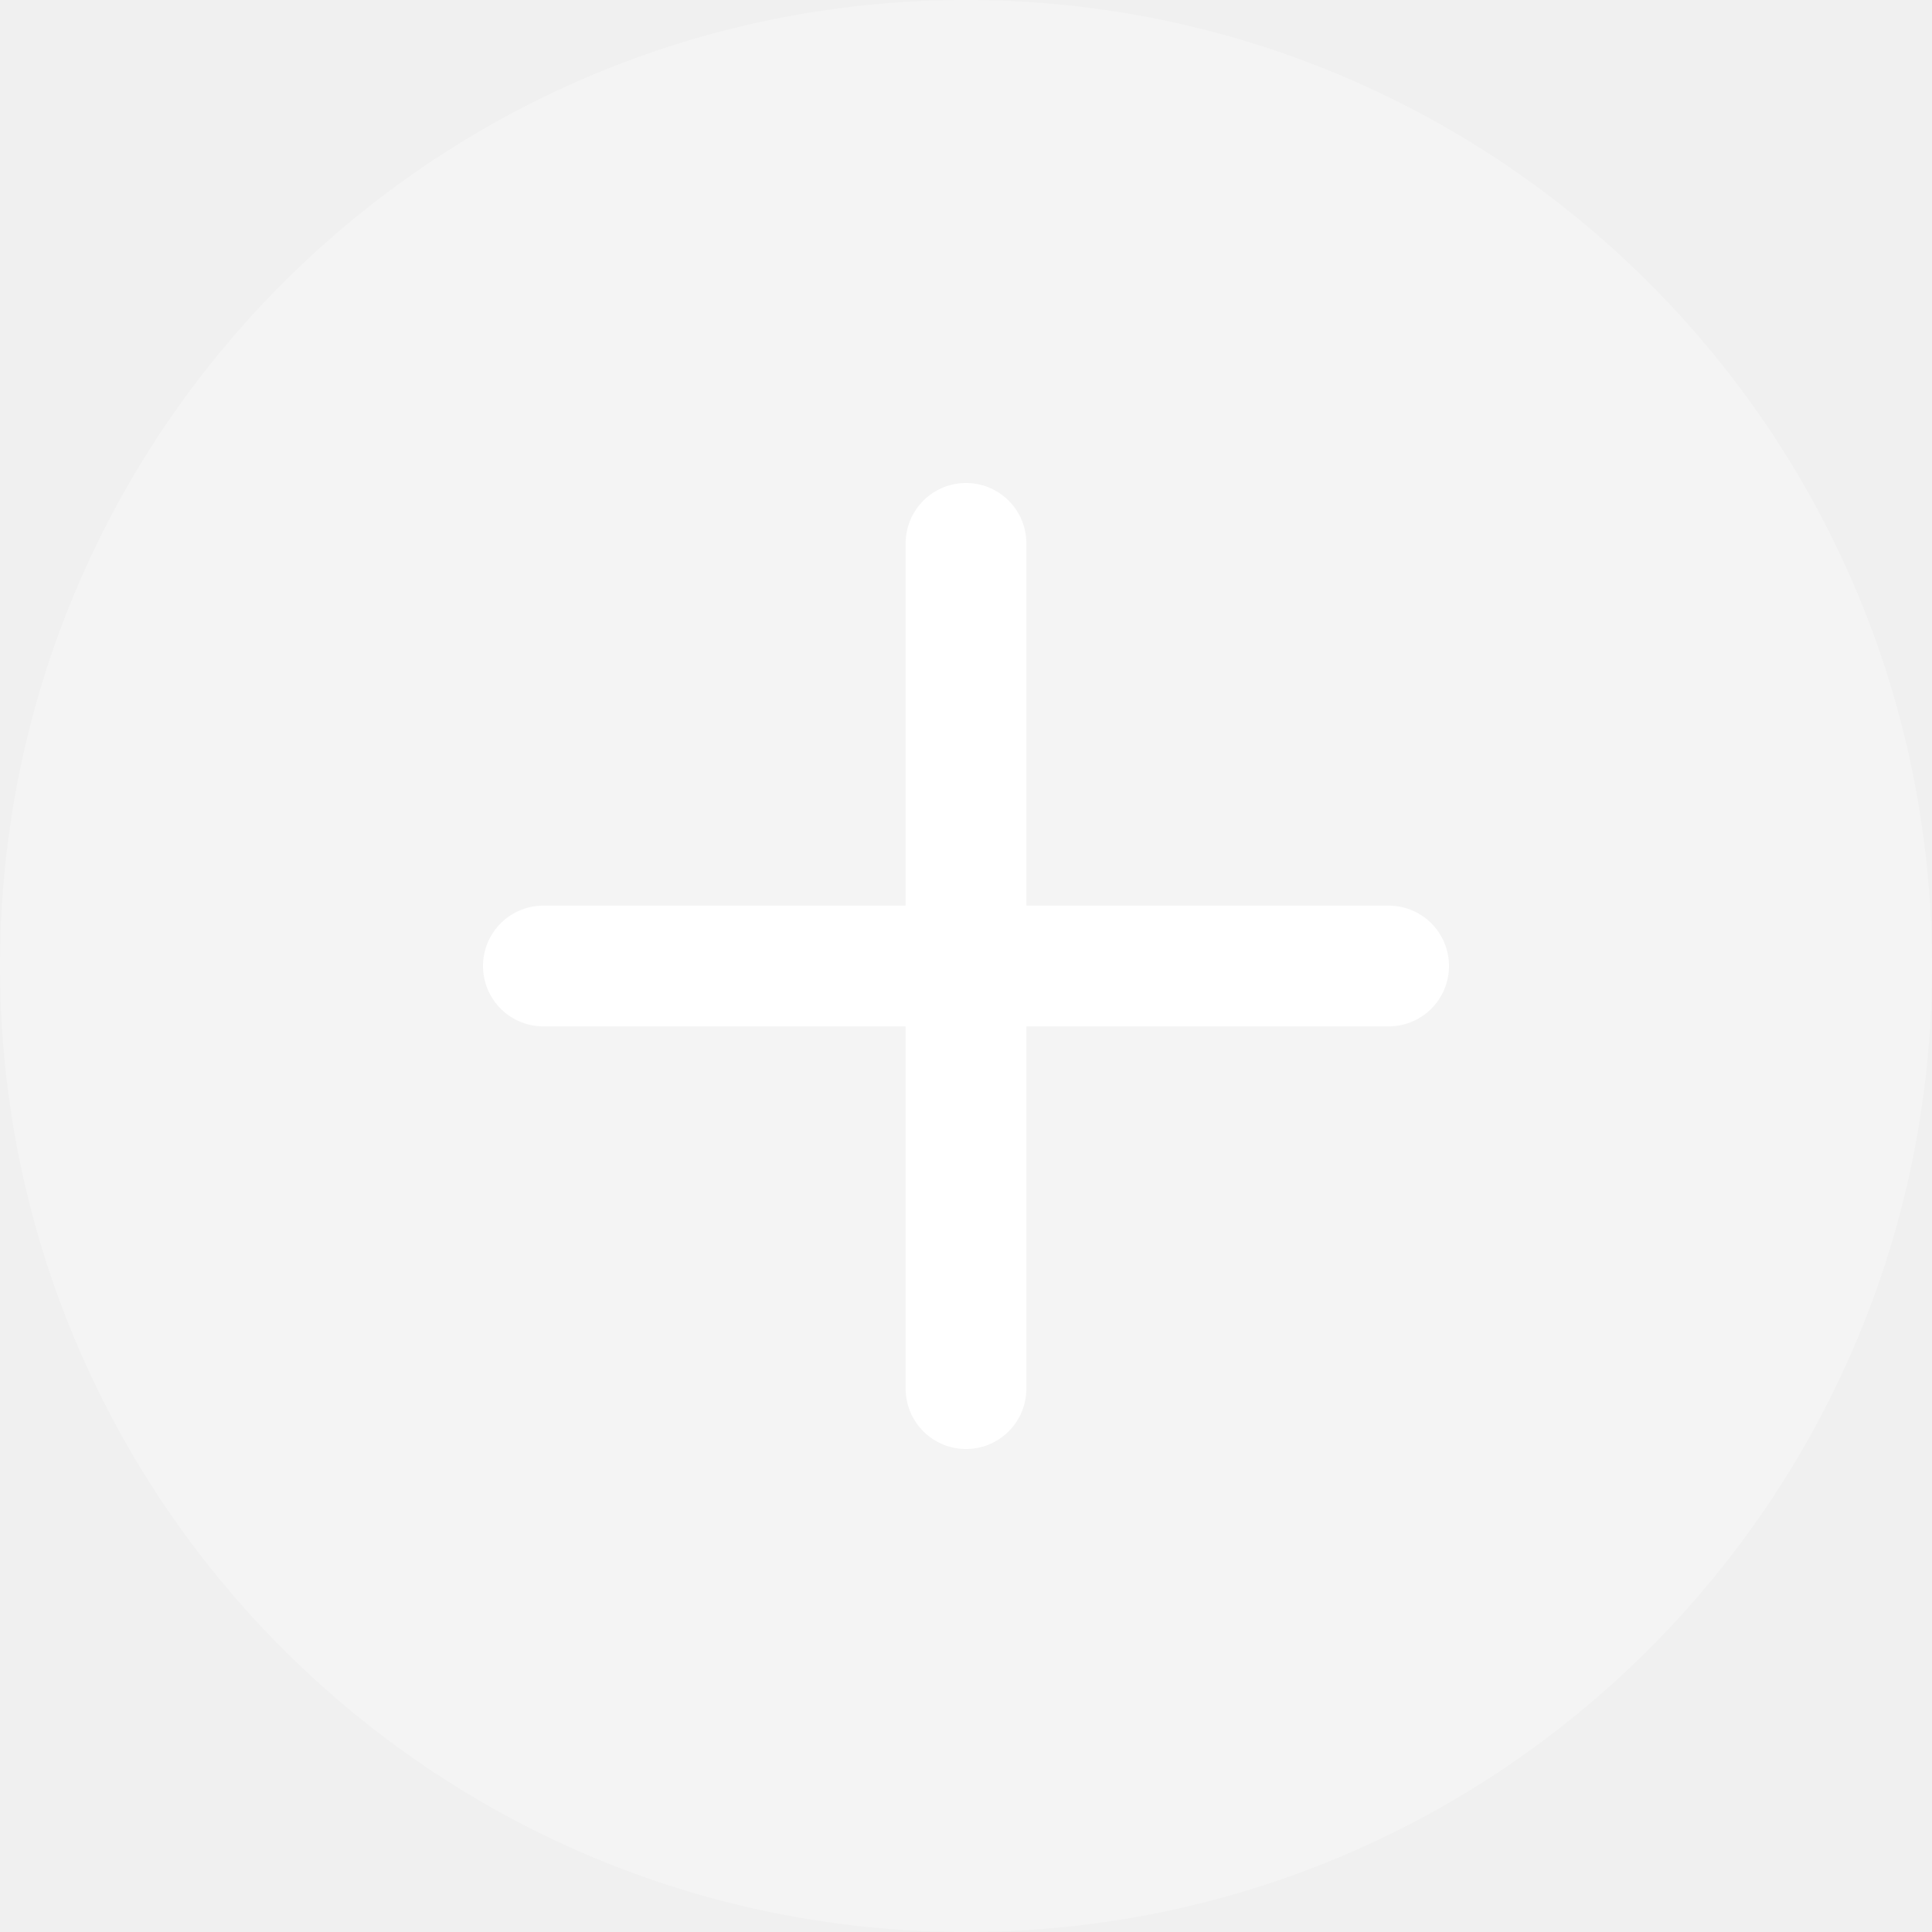
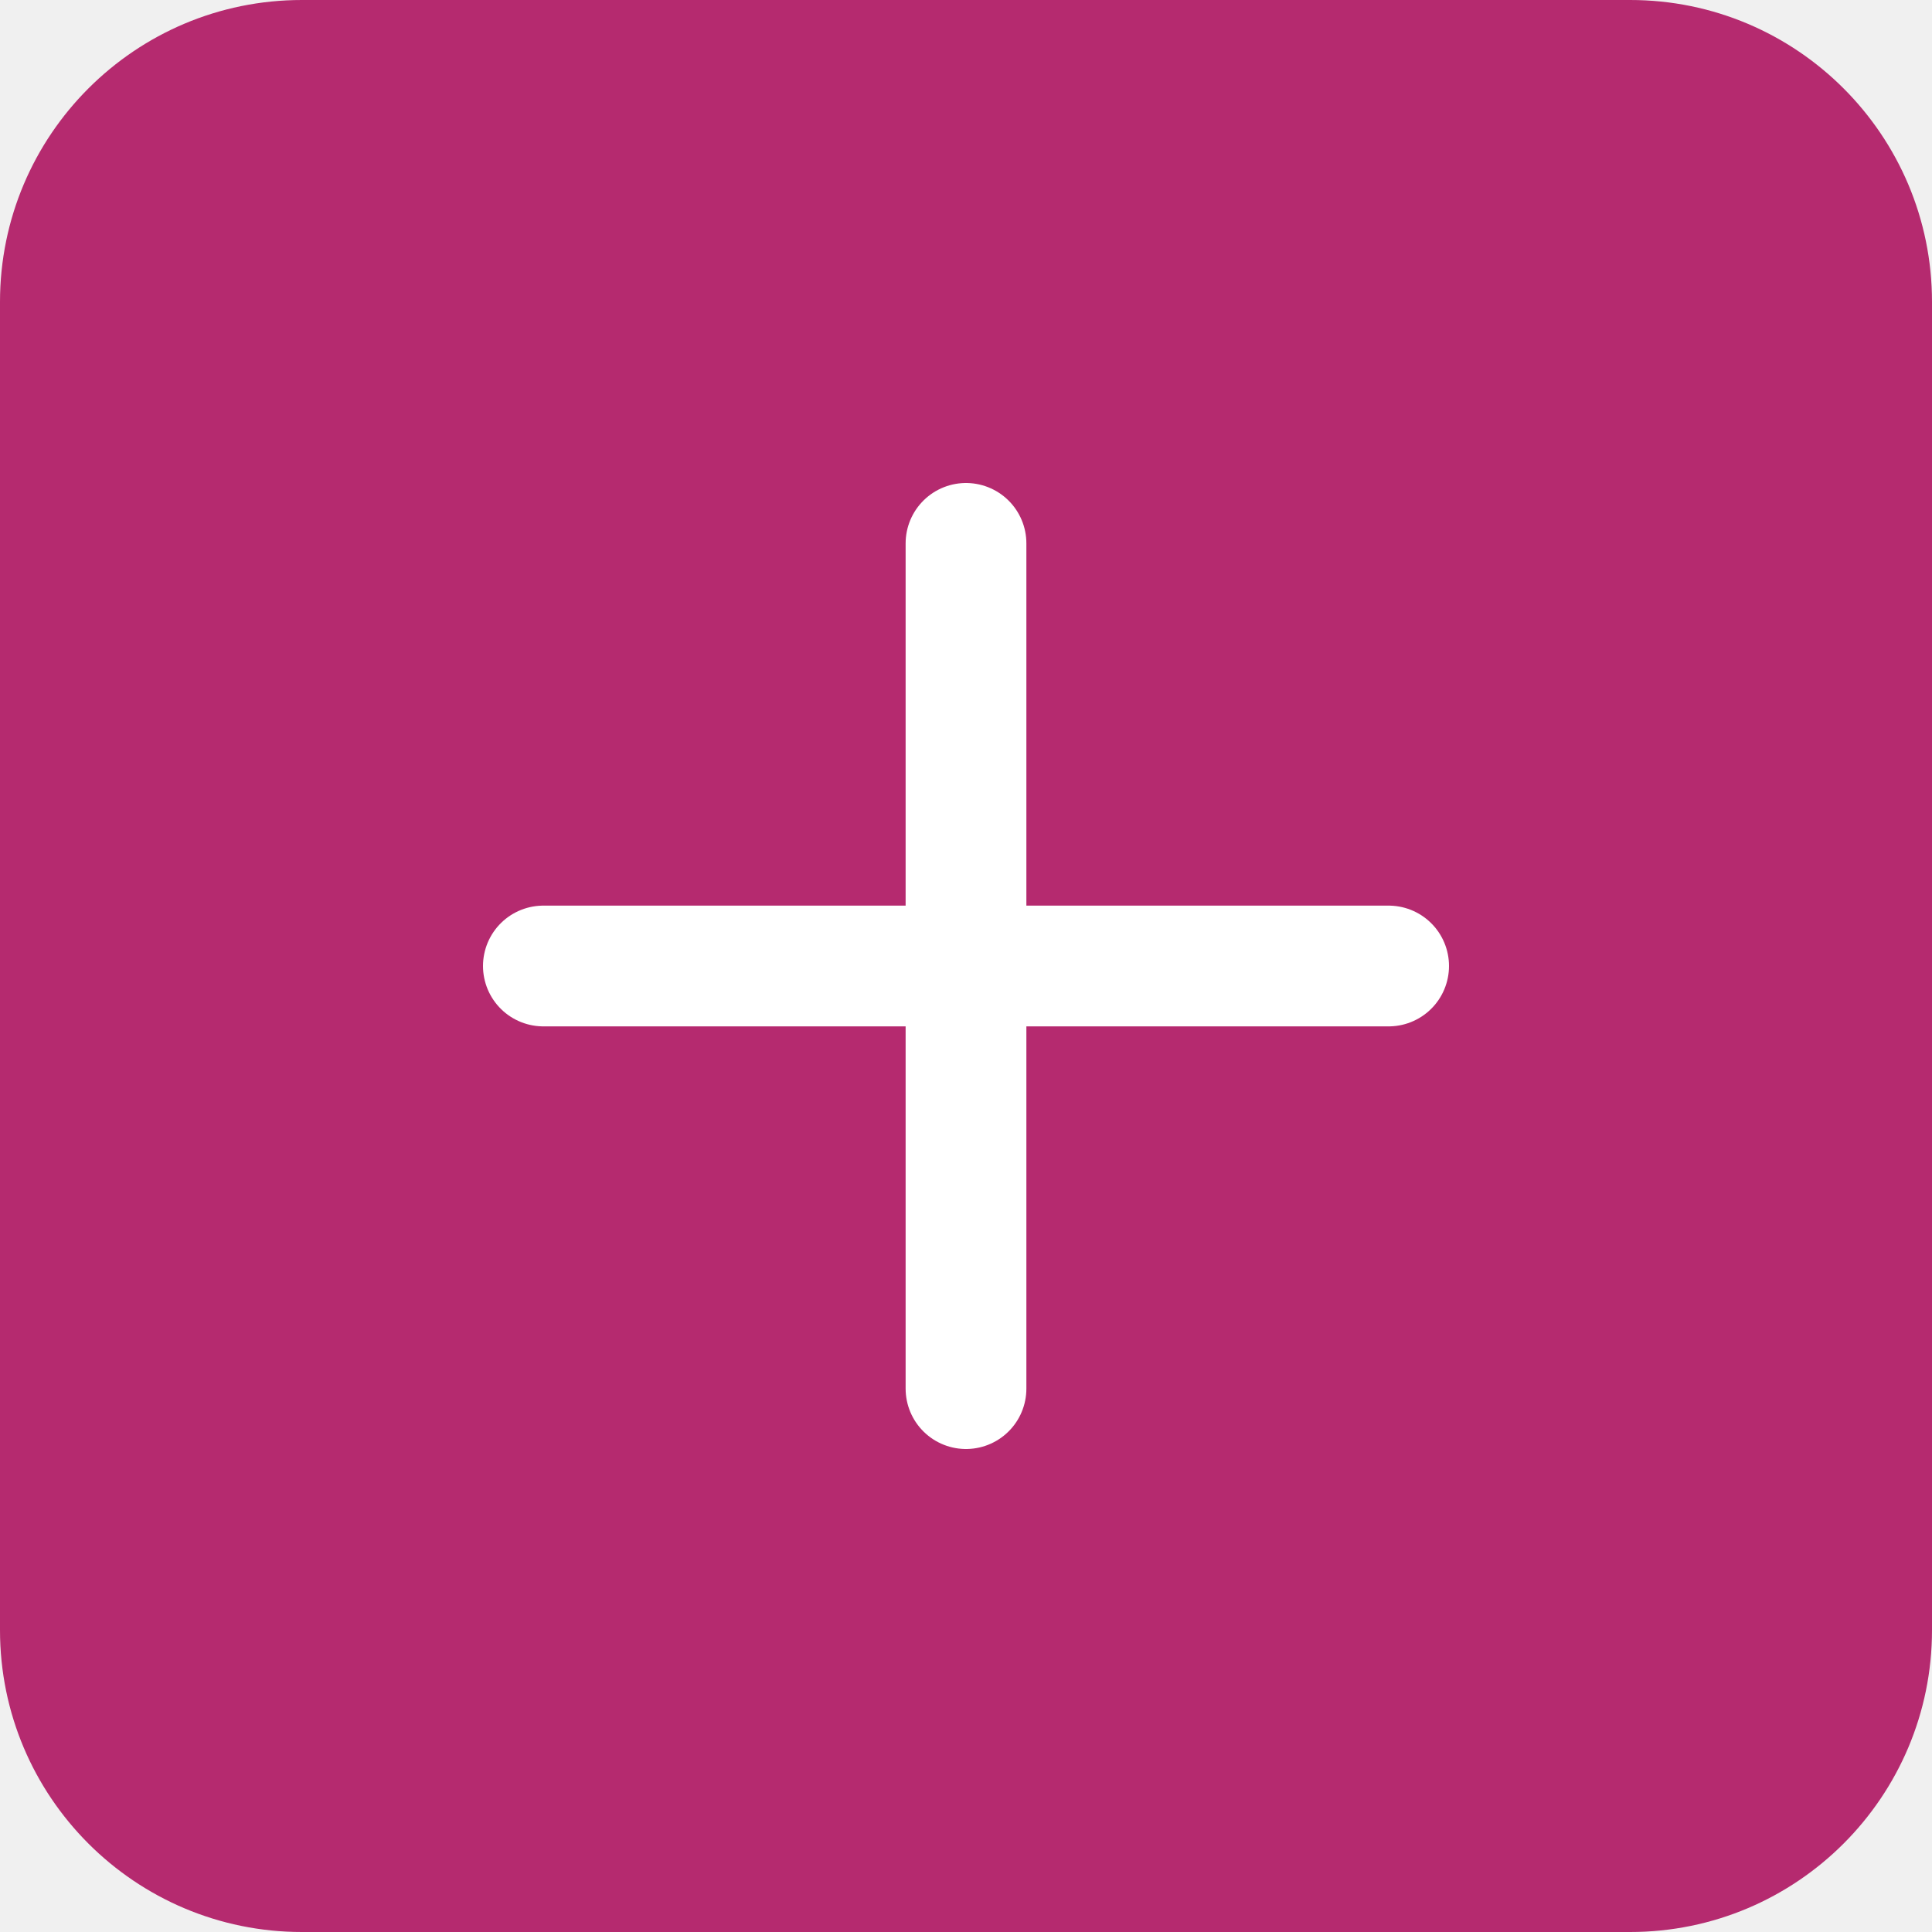
- <svg xmlns="http://www.w3.org/2000/svg" width="32" height="32" fill="none">
-   <rect width="32" height="32" rx="16" fill="#fff" fill-opacity=".25" />
-   <path d="M16 9v14m-7-7h14" stroke="#fff" stroke-width="2" stroke-linecap="round" stroke-linejoin="round" />
+ <svg xmlns="http://www.w3.org/2000/svg" width="32" height="32" viewBox="0 0 32 32" fill="none">
+   <rect width="32" height="32" rx="5" fill="#B52A6F" />
+   <path d="M16 9V23M9 16H23" stroke="white" stroke-width="2" stroke-linecap="round" stroke-linejoin="round" />
</svg>
